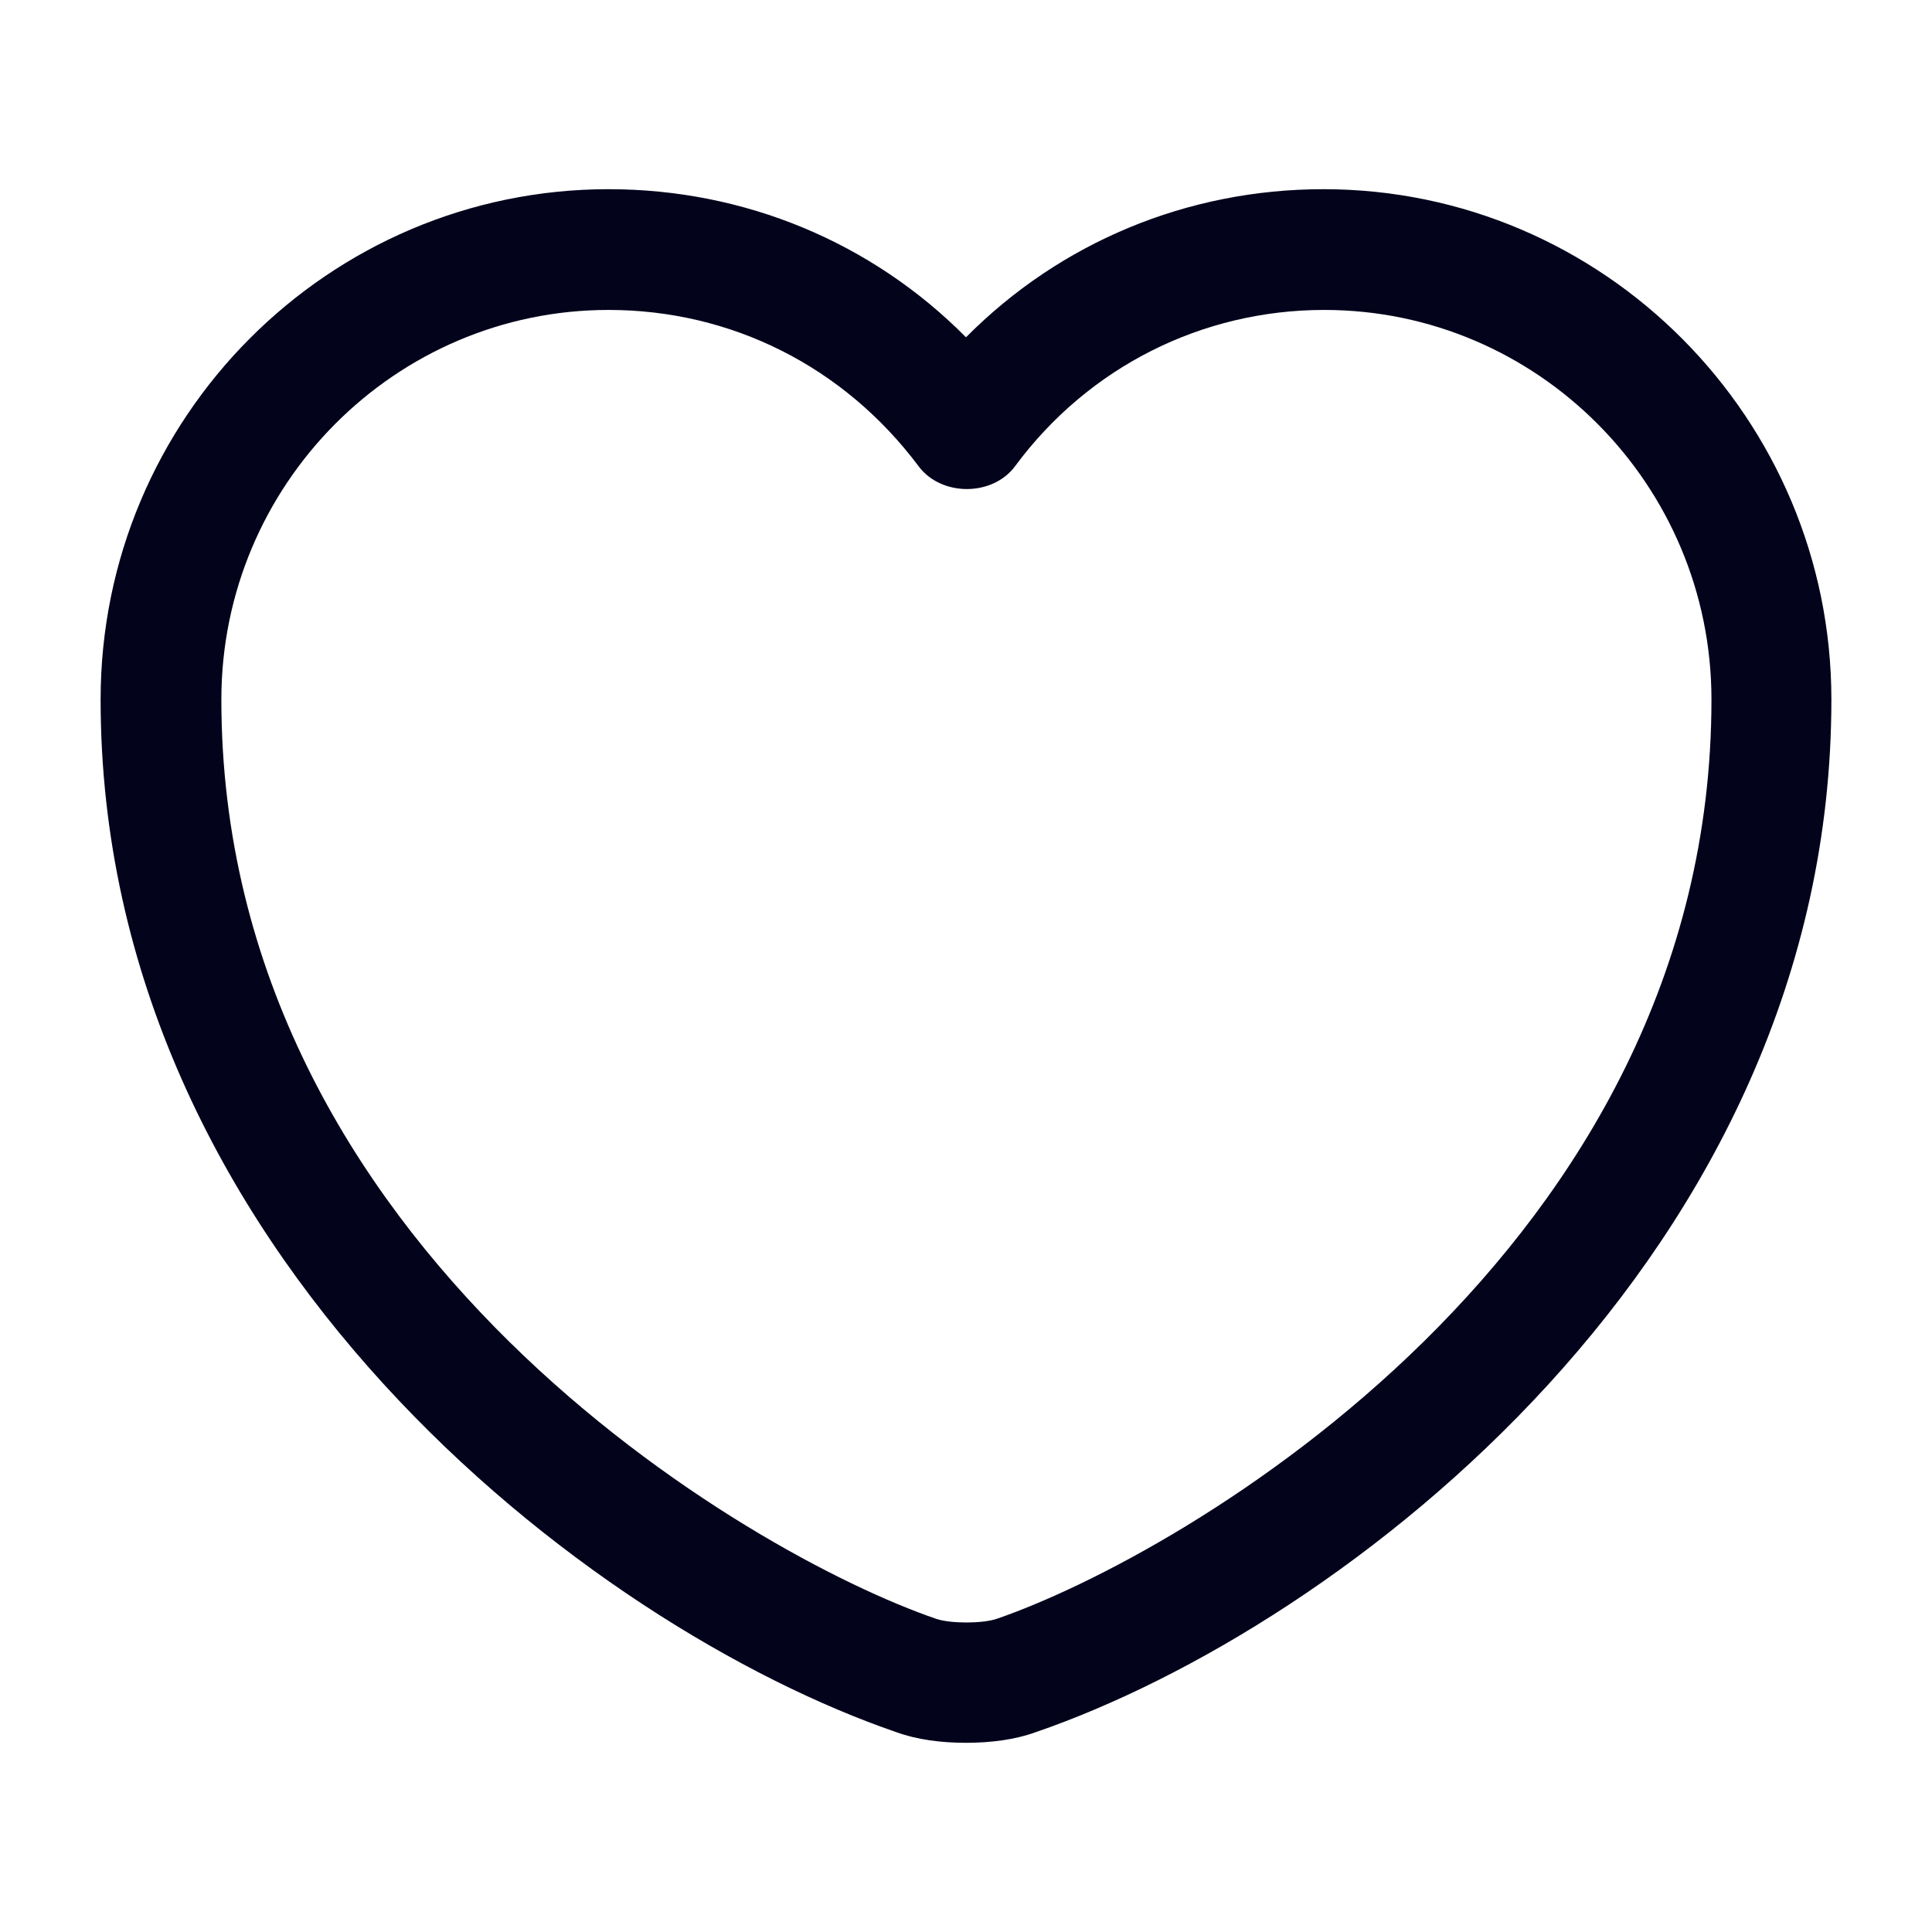
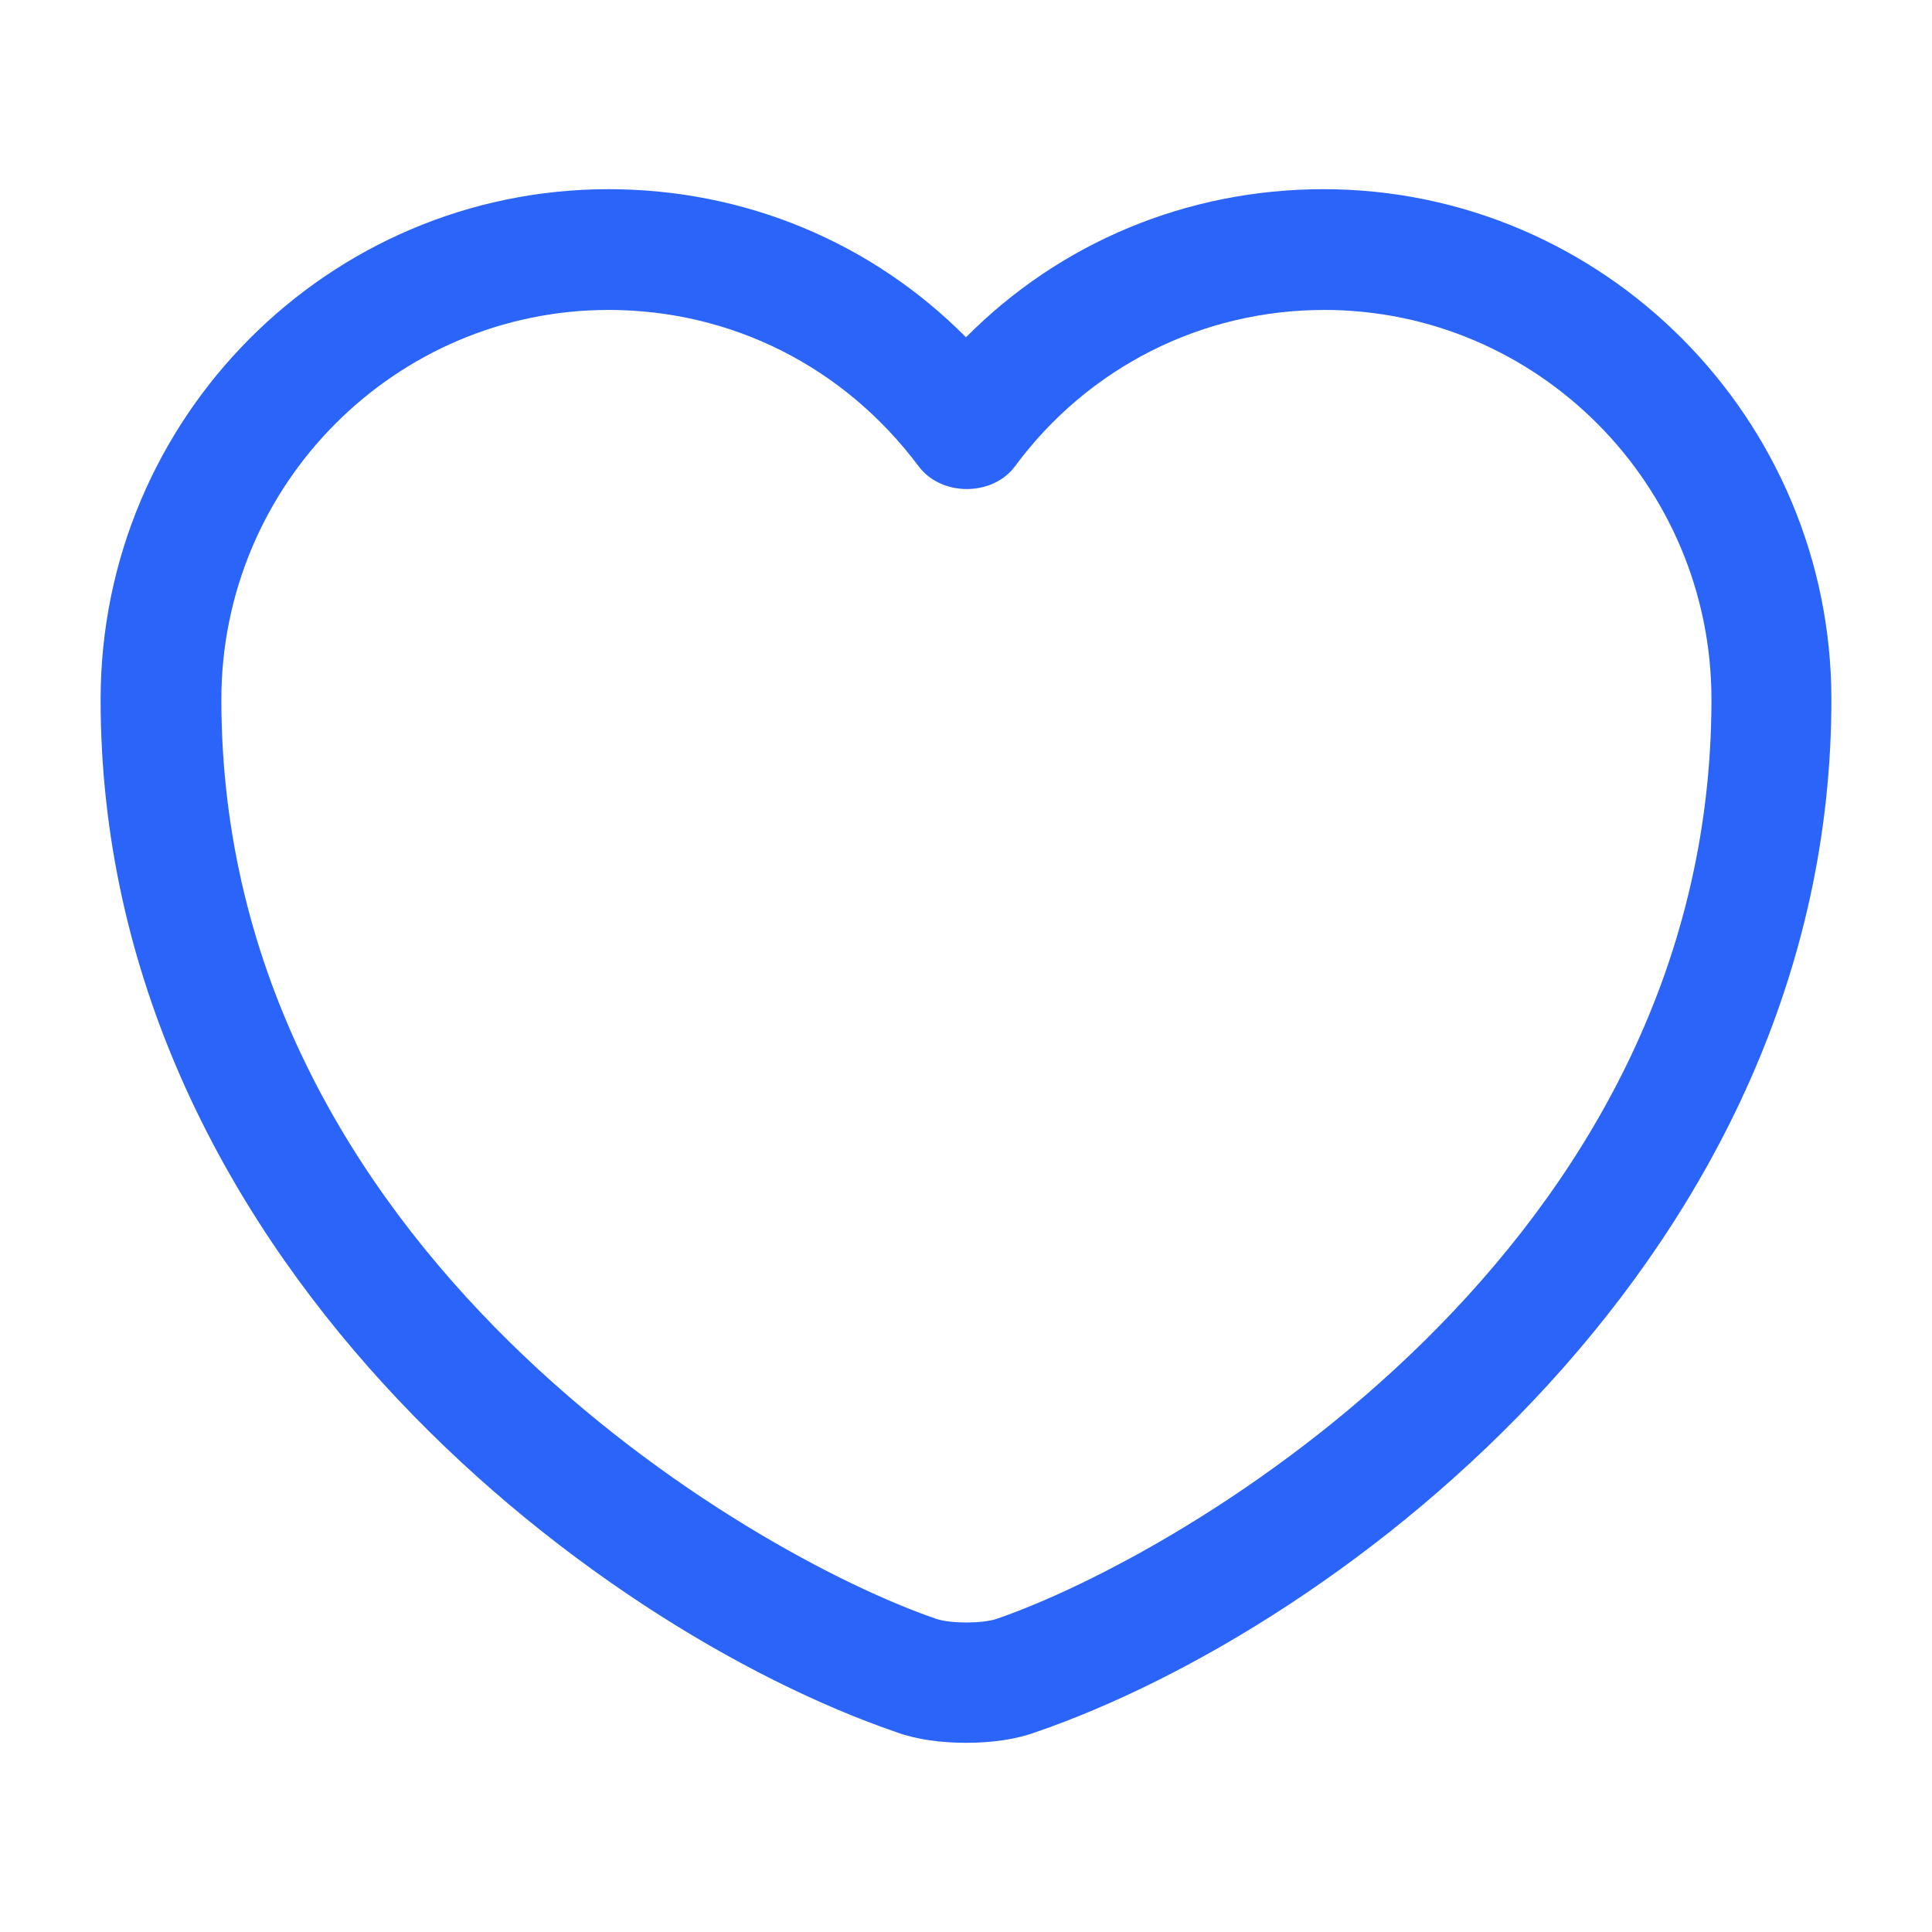
<svg xmlns="http://www.w3.org/2000/svg" width="26" height="26" viewBox="0 0 26 26" fill="none">
-   <path d="M13 23.454C12.665 23.454 12.339 23.411 12.069 23.313C7.93 21.894 1.354 16.857 1.354 9.414C1.354 5.623 4.42 2.546 8.19 2.546C10.021 2.546 11.733 3.261 13 4.539C14.268 3.261 15.979 2.546 17.81 2.546C21.58 2.546 24.646 5.633 24.646 9.414C24.646 16.868 18.07 21.894 13.932 23.313C13.661 23.411 13.336 23.454 13 23.454ZM8.19 4.171C5.319 4.171 2.979 6.522 2.979 9.414C2.979 16.813 10.097 20.93 12.6 21.786C12.794 21.851 13.217 21.851 13.412 21.786C15.904 20.93 23.032 16.824 23.032 9.414C23.032 6.522 20.692 4.171 17.821 4.171C16.174 4.171 14.647 4.94 13.661 6.273C13.358 6.684 12.665 6.684 12.361 6.273C11.354 4.929 9.837 4.171 8.19 4.171Z" fill="#03031C" />
+   <path d="M13 23.454C12.665 23.454 12.339 23.411 12.069 23.313C7.93 21.894 1.354 16.857 1.354 9.414C1.354 5.623 4.42 2.546 8.19 2.546C10.021 2.546 11.733 3.261 13 4.539C14.268 3.261 15.979 2.546 17.81 2.546C21.58 2.546 24.646 5.633 24.646 9.414C24.646 16.868 18.07 21.894 13.932 23.313C13.661 23.411 13.336 23.454 13 23.454ZM8.19 4.171C5.319 4.171 2.979 6.522 2.979 9.414C2.979 16.813 10.097 20.93 12.6 21.786C12.794 21.851 13.217 21.851 13.412 21.786C15.904 20.93 23.032 16.824 23.032 9.414C23.032 6.522 20.692 4.171 17.821 4.171C16.174 4.171 14.647 4.94 13.661 6.273C13.358 6.684 12.665 6.684 12.361 6.273C11.354 4.929 9.837 4.171 8.19 4.171Z" fill="#2A64F9" />
</svg>
